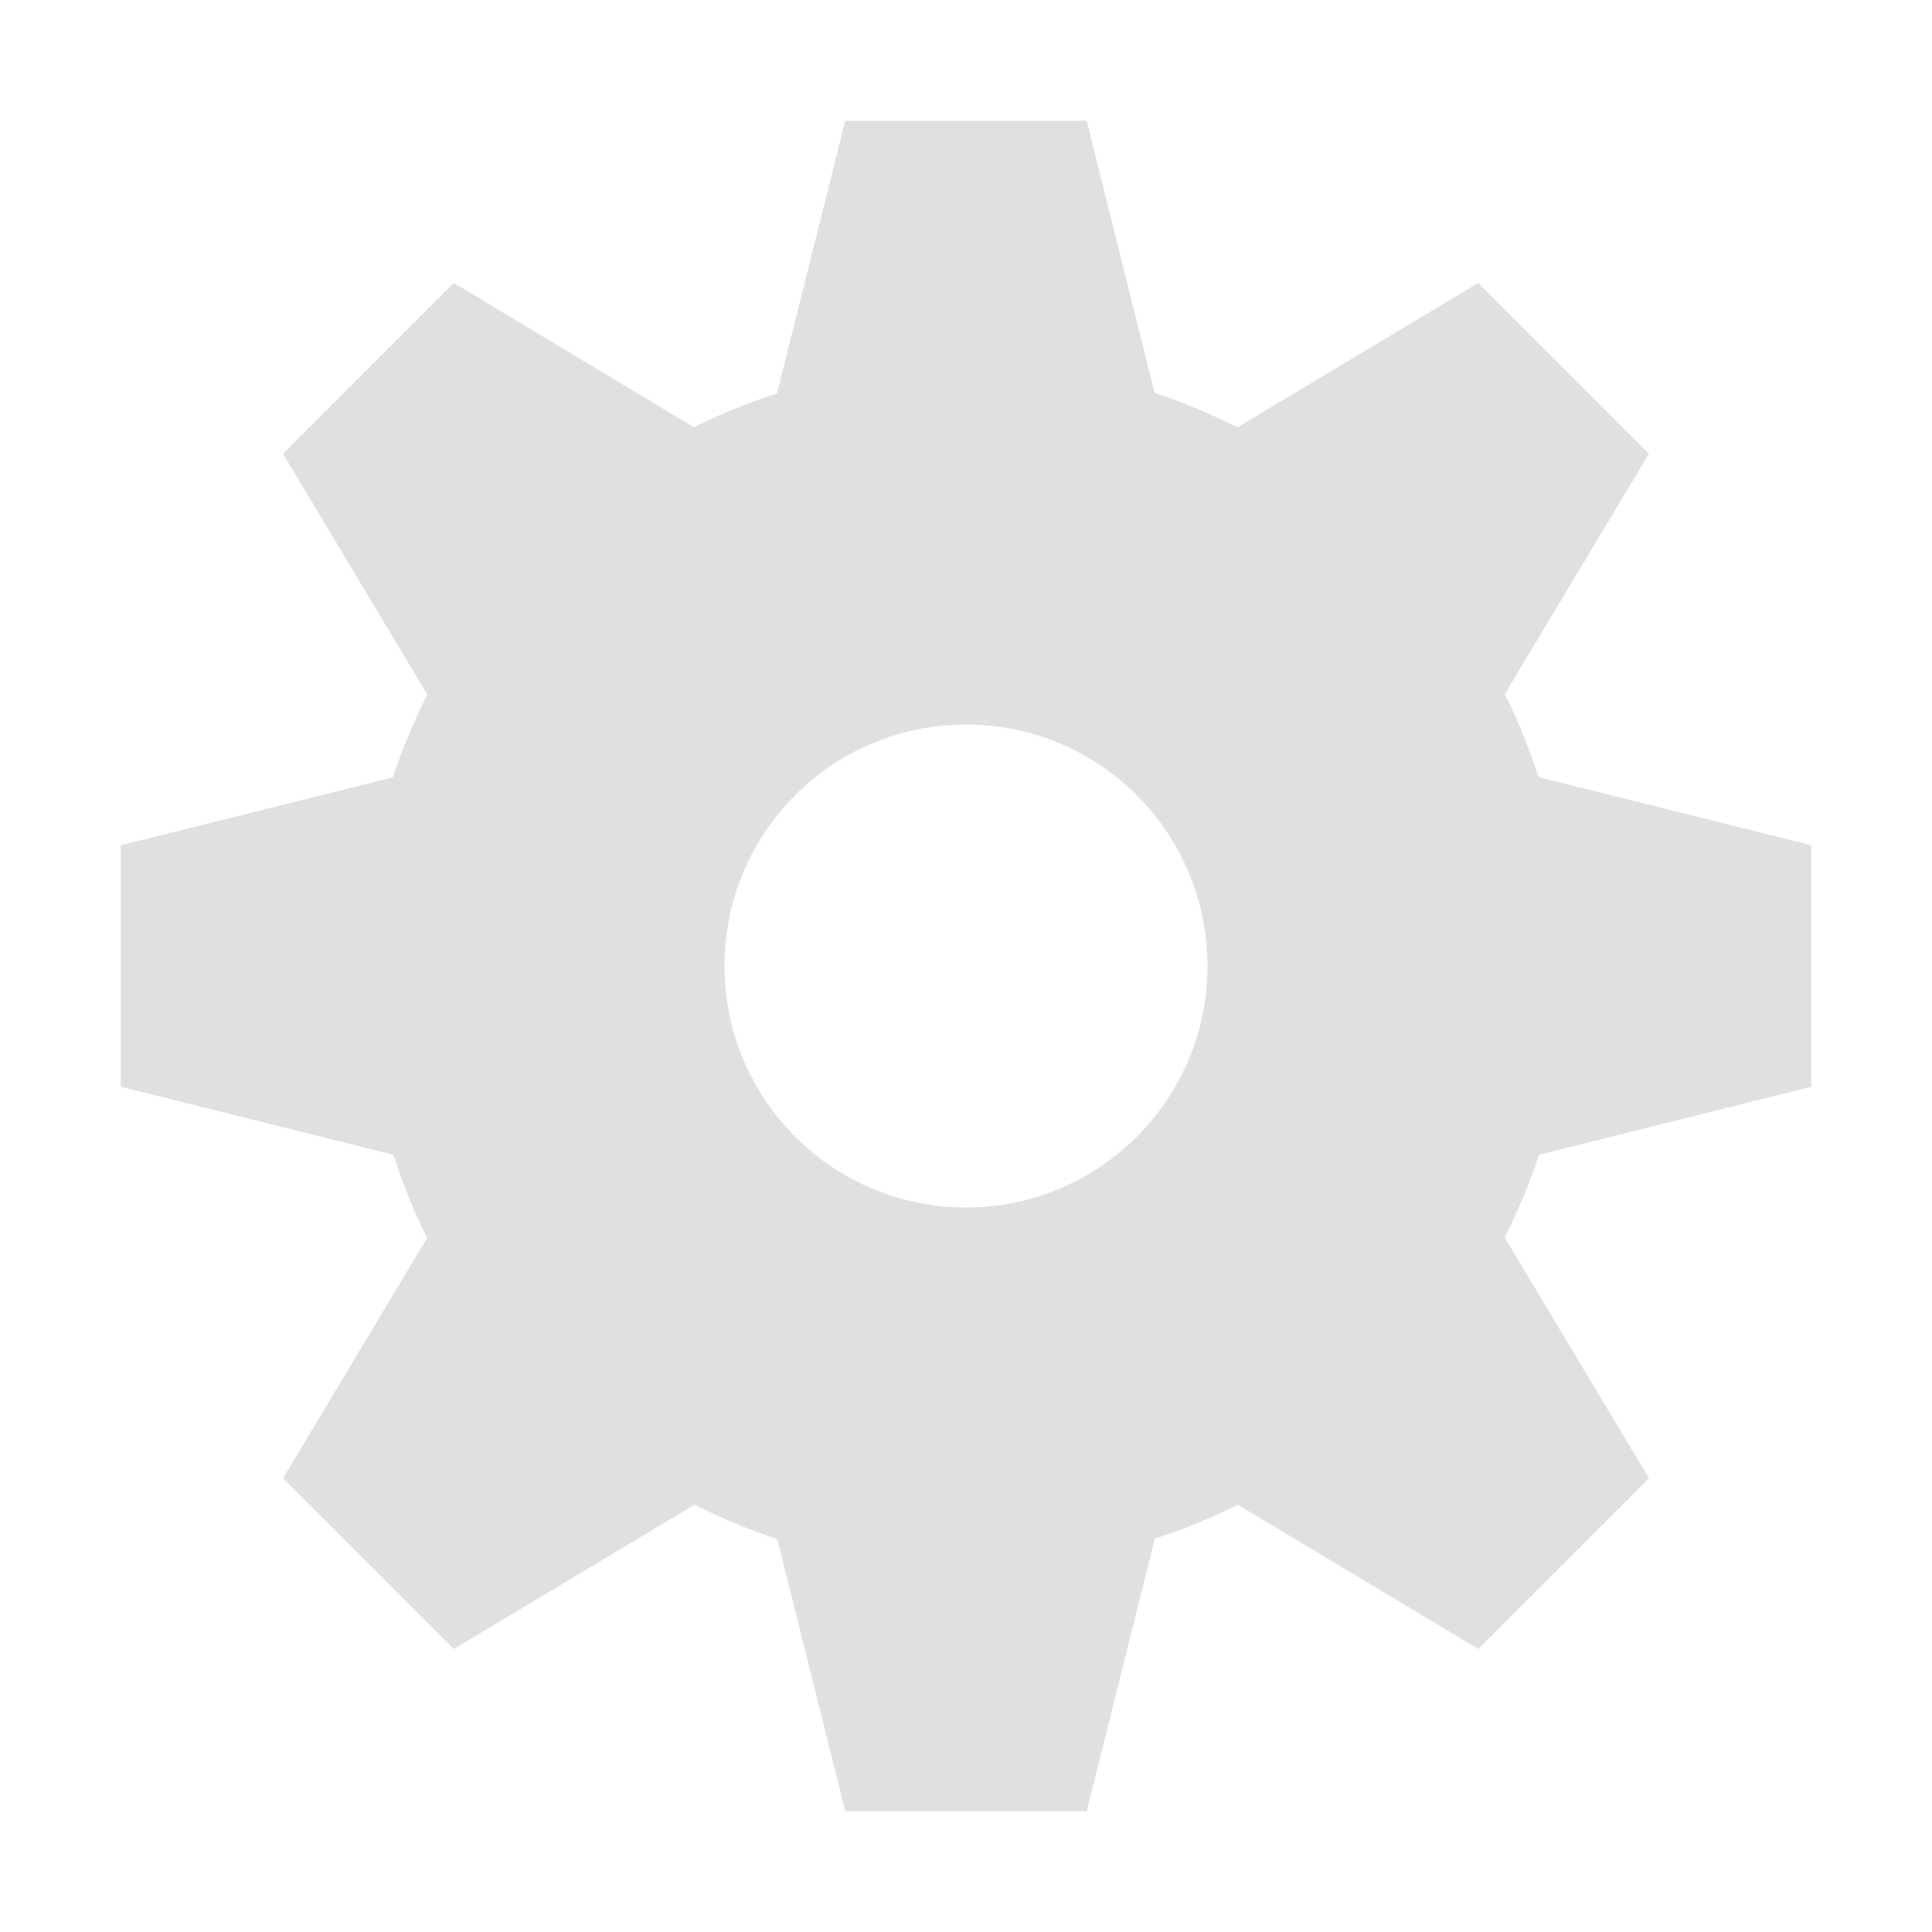
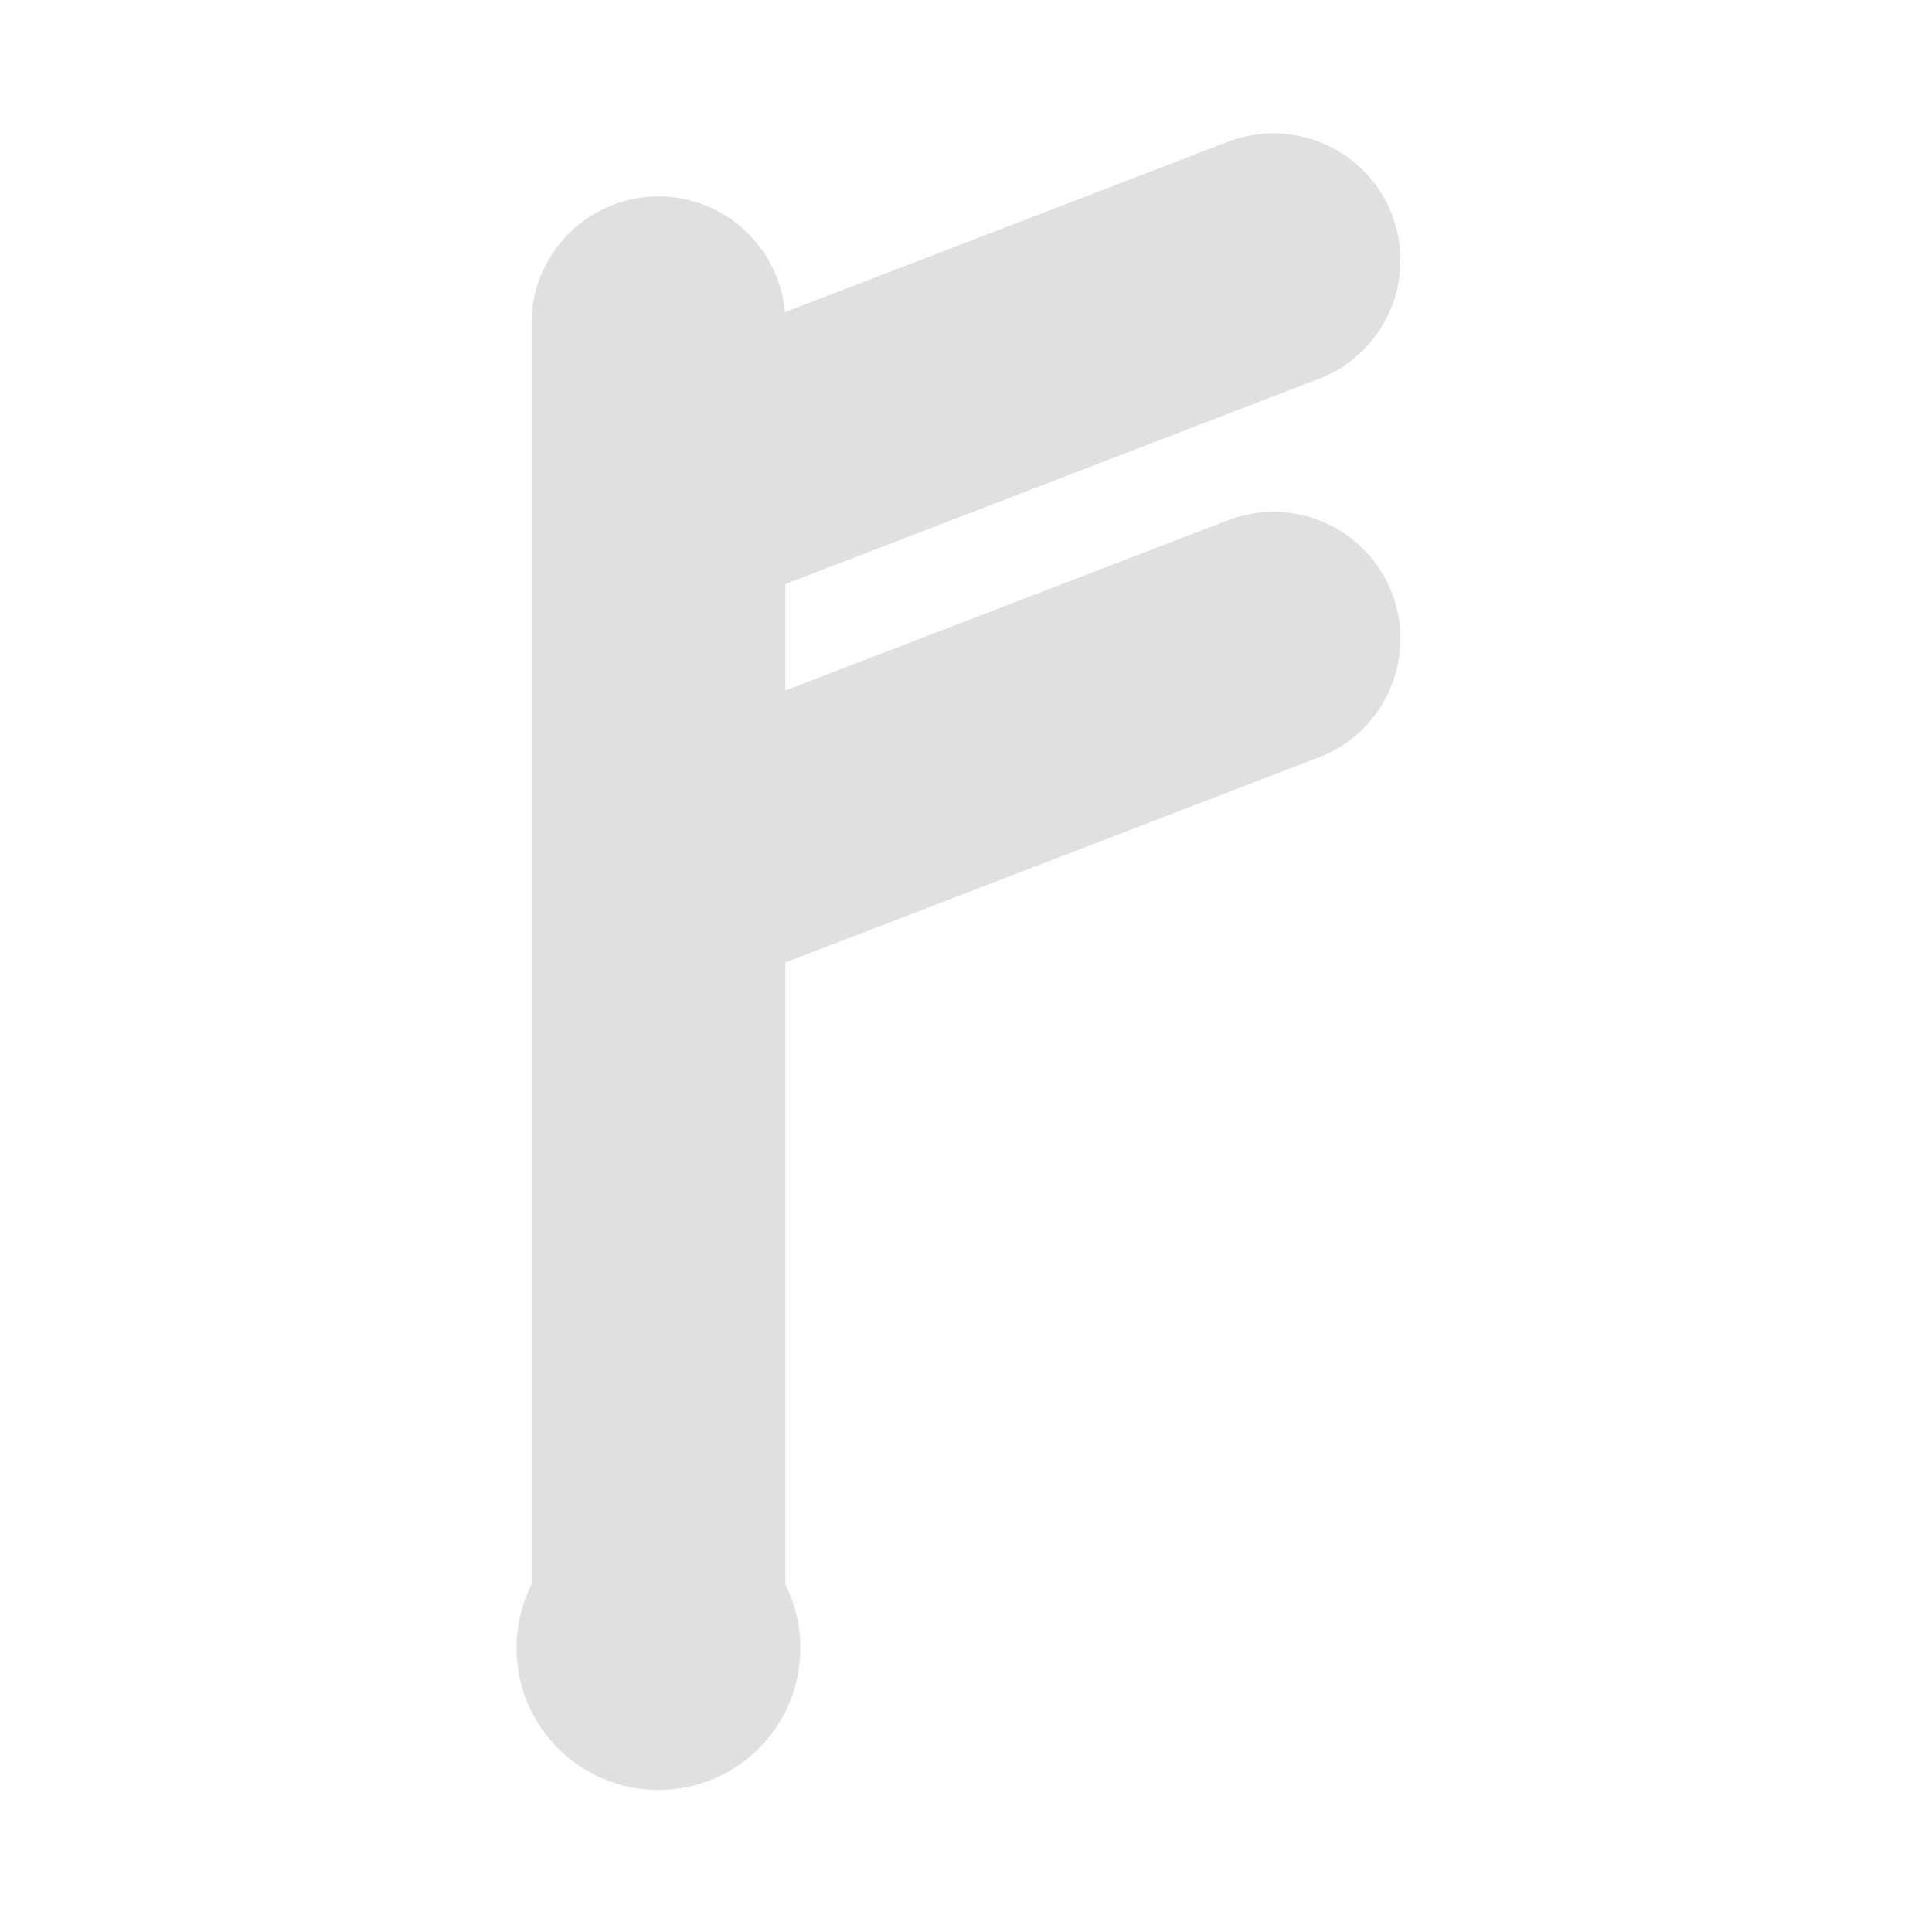
<svg xmlns="http://www.w3.org/2000/svg" width="16" height="16">
-   <path fill="#e0e0e0" d="m7 1-.565 2.258a5 5 0 0 0-.689.28L3.758 2.343 2.344 3.758l1.195 1.994a5 5 0 0 0-.285.685L1 7v2l2.258.564a5 5 0 0 0 .279.688l-1.193 1.99 1.414 1.414 1.994-1.195a5 5 0 0 0 .685.285L7 15h2l.564-2.258a5 5 0 0 0 .688-.28l1.99 1.194 1.414-1.414-1.195-1.994a5 5 0 0 0 .285-.685L15 9V7l-2.258-.564a5 5 0 0 0-.28-.688l1.194-1.99-1.414-1.414-1.994 1.195a5 5 0 0 0-.686-.285L9 1H7zm1 5a2 2 0 0 1 0 4 2 2 0 0 1 0-4z" />
+   <g transform="translate(-.424 .066)scale(.1306)">
+     <path fill="none" stroke="#e0e0e0" stroke-linecap="round" stroke-linejoin="round" stroke-width="16.1" d="M45 20 45 104M45 31 84 16M45 55 84 40" />
+     <circle cx="45" cy="104" r="9" fill="#e0e0e0" />
+   </g>
</svg>
